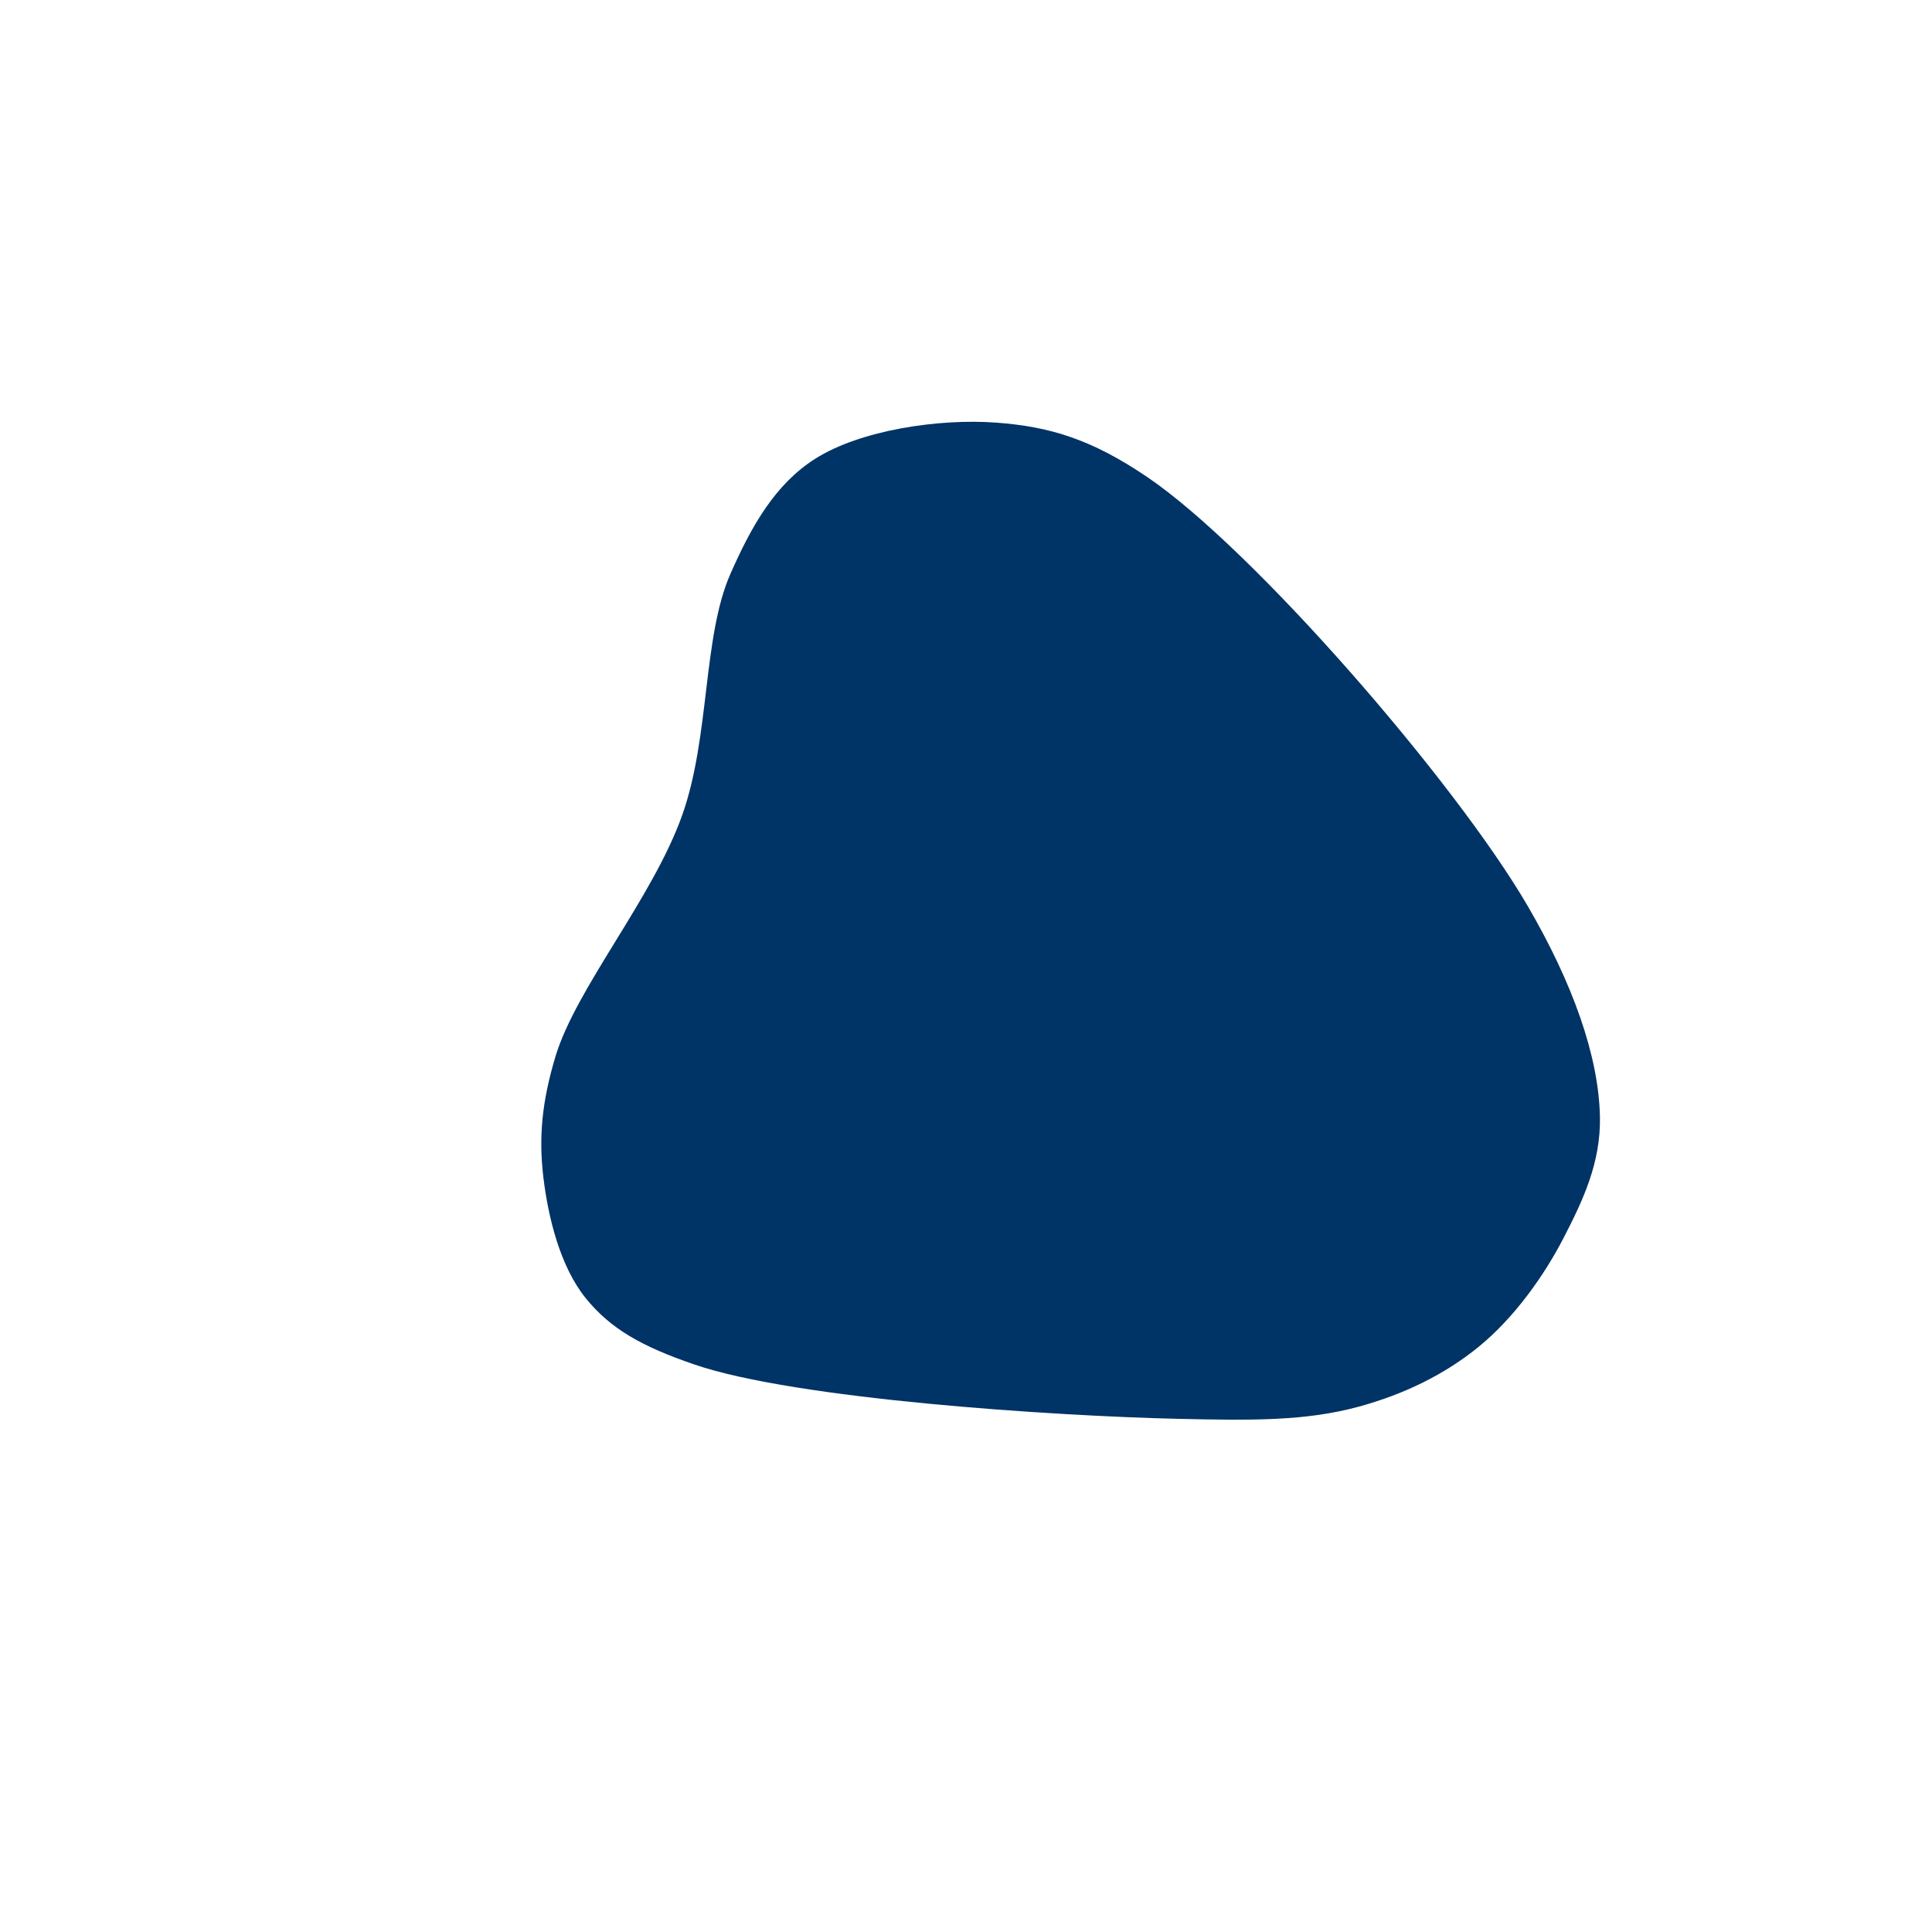
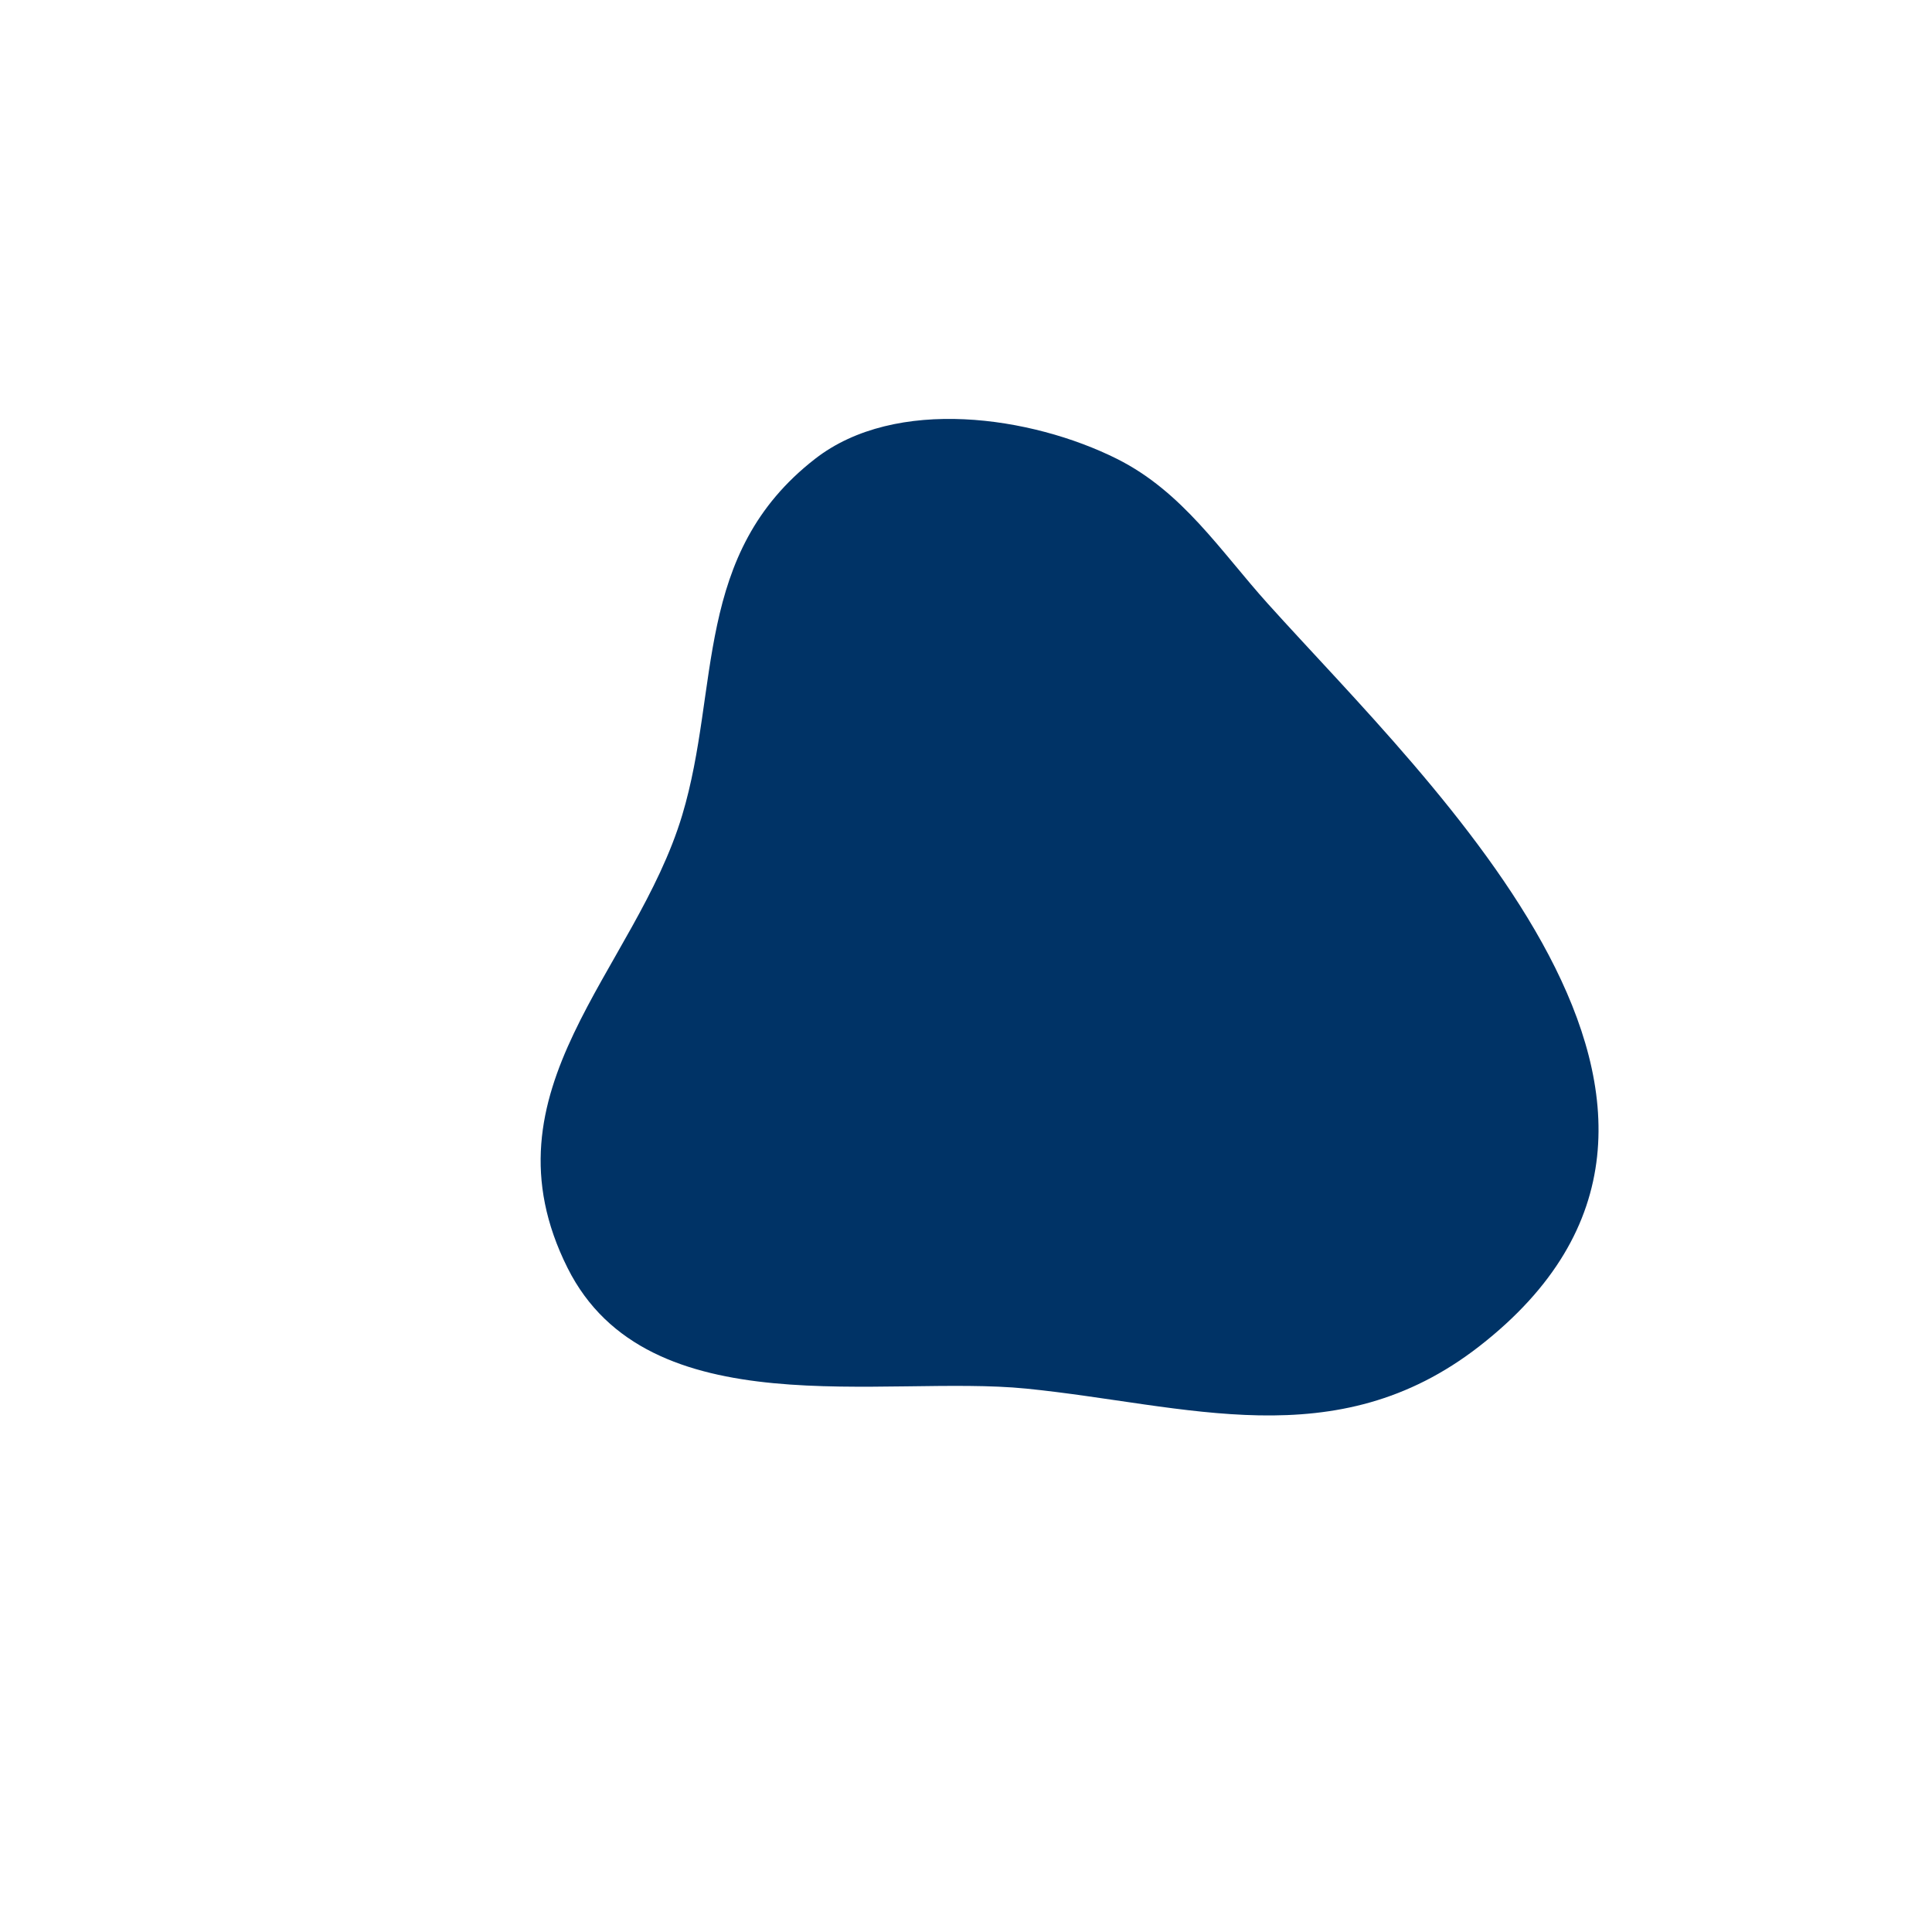
<svg xmlns="http://www.w3.org/2000/svg" viewBox="0 0 64 64" width="64" height="64">
-   <path d="M 49 44.6 C 47.87 45.526 46.515 46.189 45 46.6 C 43.244 47.077 41.478 47.056 39 47 C 34.946 46.908 26.356 46.351 23 45.2 C 21.282 44.611 20.233 44.032 19.4 43 C 18.565 41.966 18.161 40.351 18 39 C 17.843 37.684 17.946 36.512 18.4 35 C 19.08 32.734 21.63 29.738 22.6 27 C 23.522 24.398 23.273 21.098 24.2 19 C 24.905 17.404 25.682 16.039 27 15.2 C 28.501 14.245 31.11 13.86 33 14 C 34.762 14.131 36.141 14.541 38 15.8 C 41.513 18.179 48.197 25.88 50.6 30 C 52.1 32.572 52.961 34.986 53 37 C 53.029 38.513 52.441 39.757 51.8 41 C 51.13 42.299 50.141 43.665 49 44.6 Z" fill="#003366" />
+   <path d="M 49 44.6 C 44.245 48.298 39.309 46.531 34 46 C 29.282 45.528 21.463 47.327 18.8 42 C 15.849 36.098 21.046 32.179 22.6 27 C 23.866 22.781 22.95 18.35 27 15.2 C 29.678 13.117 34.174 13.787 37 15.2 C 39.177 16.289 40.426 18.251 42 20 C 47.443 26.047 59.036 36.794 49 44.6 Z" fill="#003366" />
</svg>
